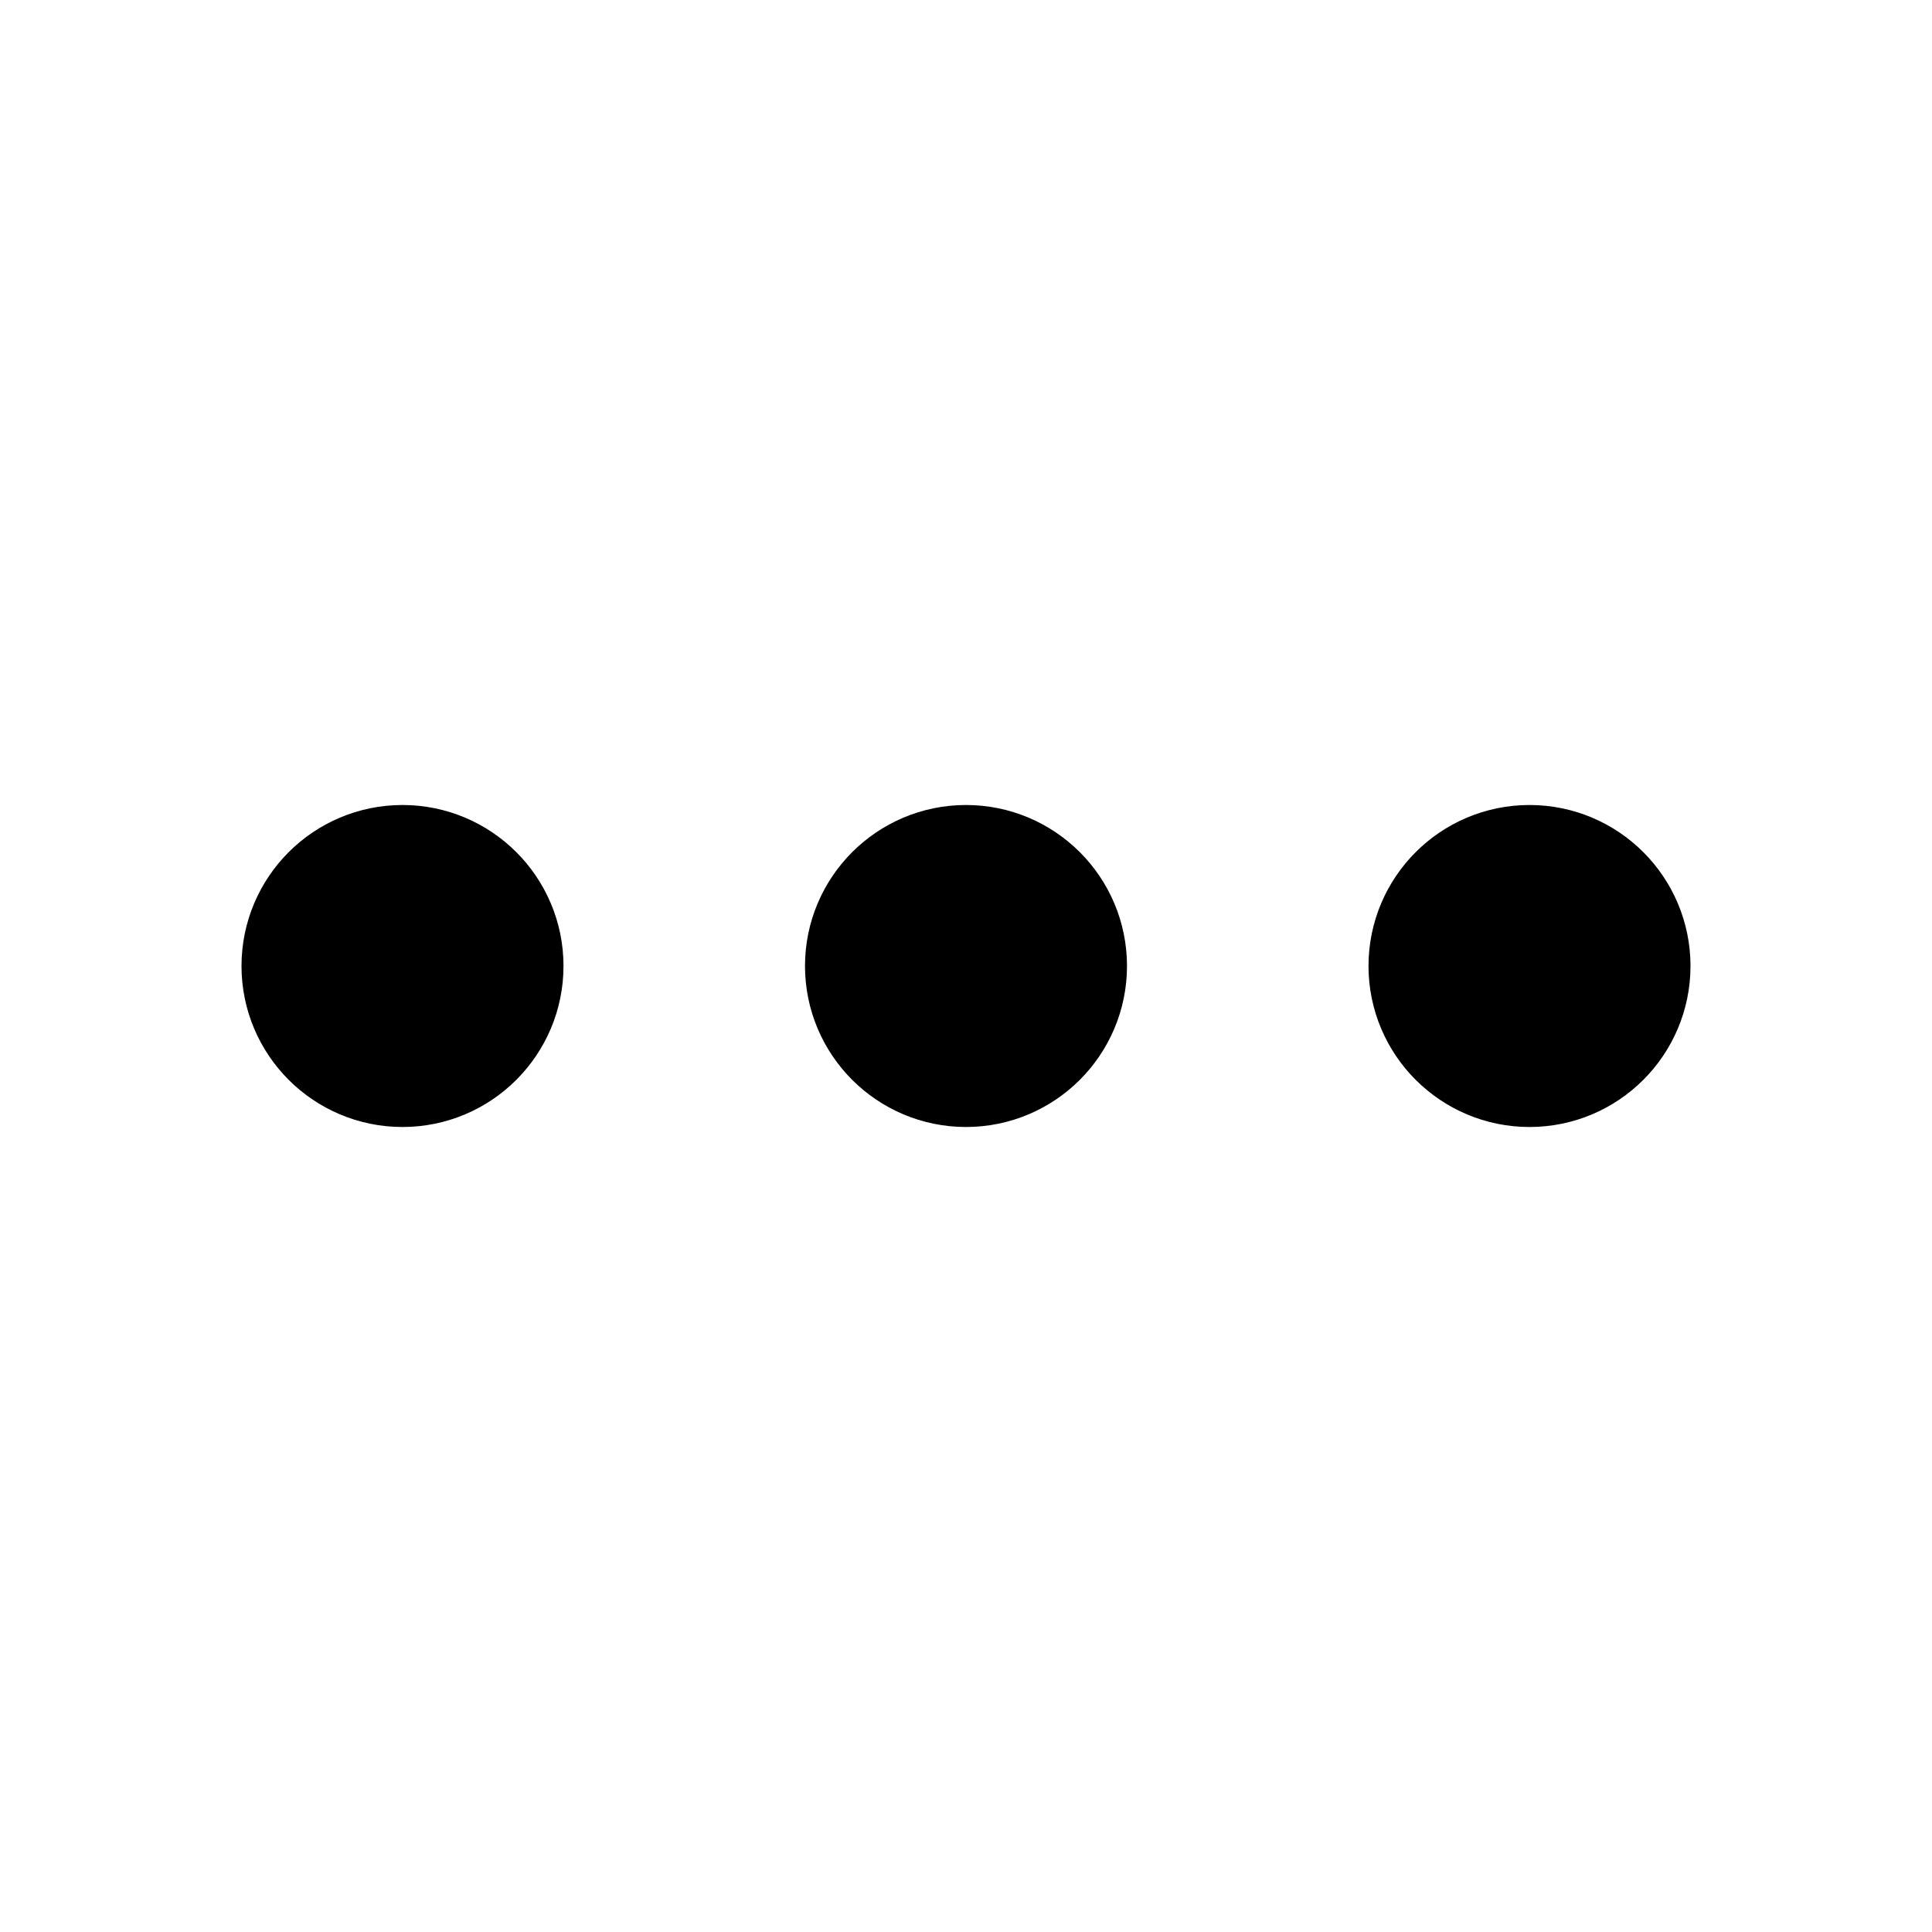
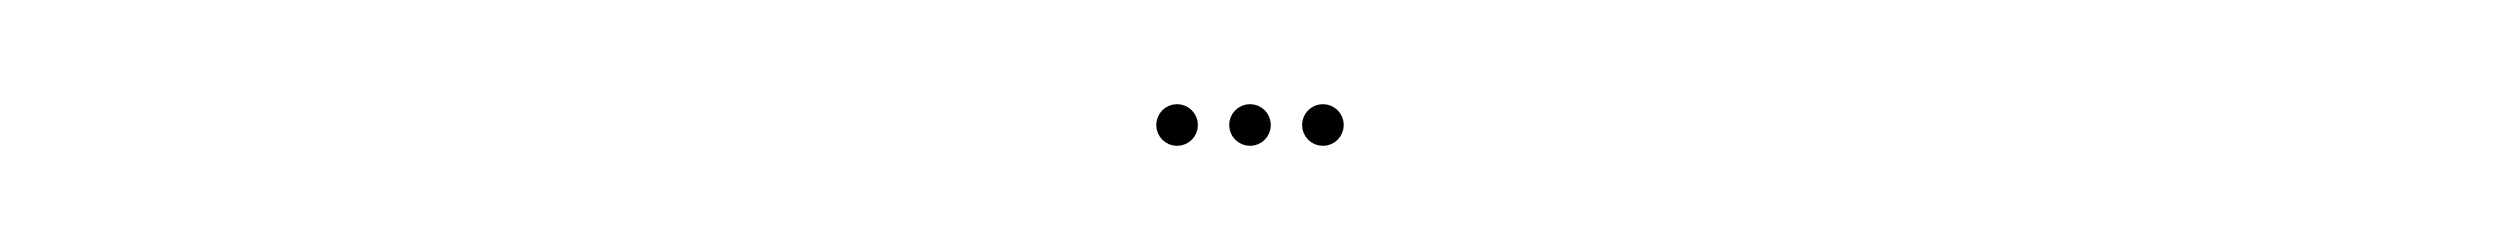
- <svg xmlns="http://www.w3.org/2000/svg" width="24" height="24" viewBox="0 0 24 24" fill="none">
+ <svg xmlns="http://www.w3.org/2000/svg" width="240" height="24" viewBox="0 0 24 24" fill="none">
  <path d="M12 13C12.552 13 13 12.552 13 12C13 11.448 12.552 11 12 11C11.448 11 11 11.448 11 12C11 12.552 11.448 13 12 13Z" stroke="black" stroke-width="2" stroke-linecap="round" stroke-linejoin="round" />
  <path d="M19 13C19.552 13 20 12.552 20 12C20 11.448 19.552 11 19 11C18.448 11 18 11.448 18 12C18 12.552 18.448 13 19 13Z" stroke="black" stroke-width="2" stroke-linecap="round" stroke-linejoin="round" />
  <path d="M5 13C5.552 13 6 12.552 6 12C6 11.448 5.552 11 5 11C4.448 11 4 11.448 4 12C4 12.552 4.448 13 5 13Z" stroke="black" stroke-width="2" stroke-linecap="round" stroke-linejoin="round" />
</svg>
